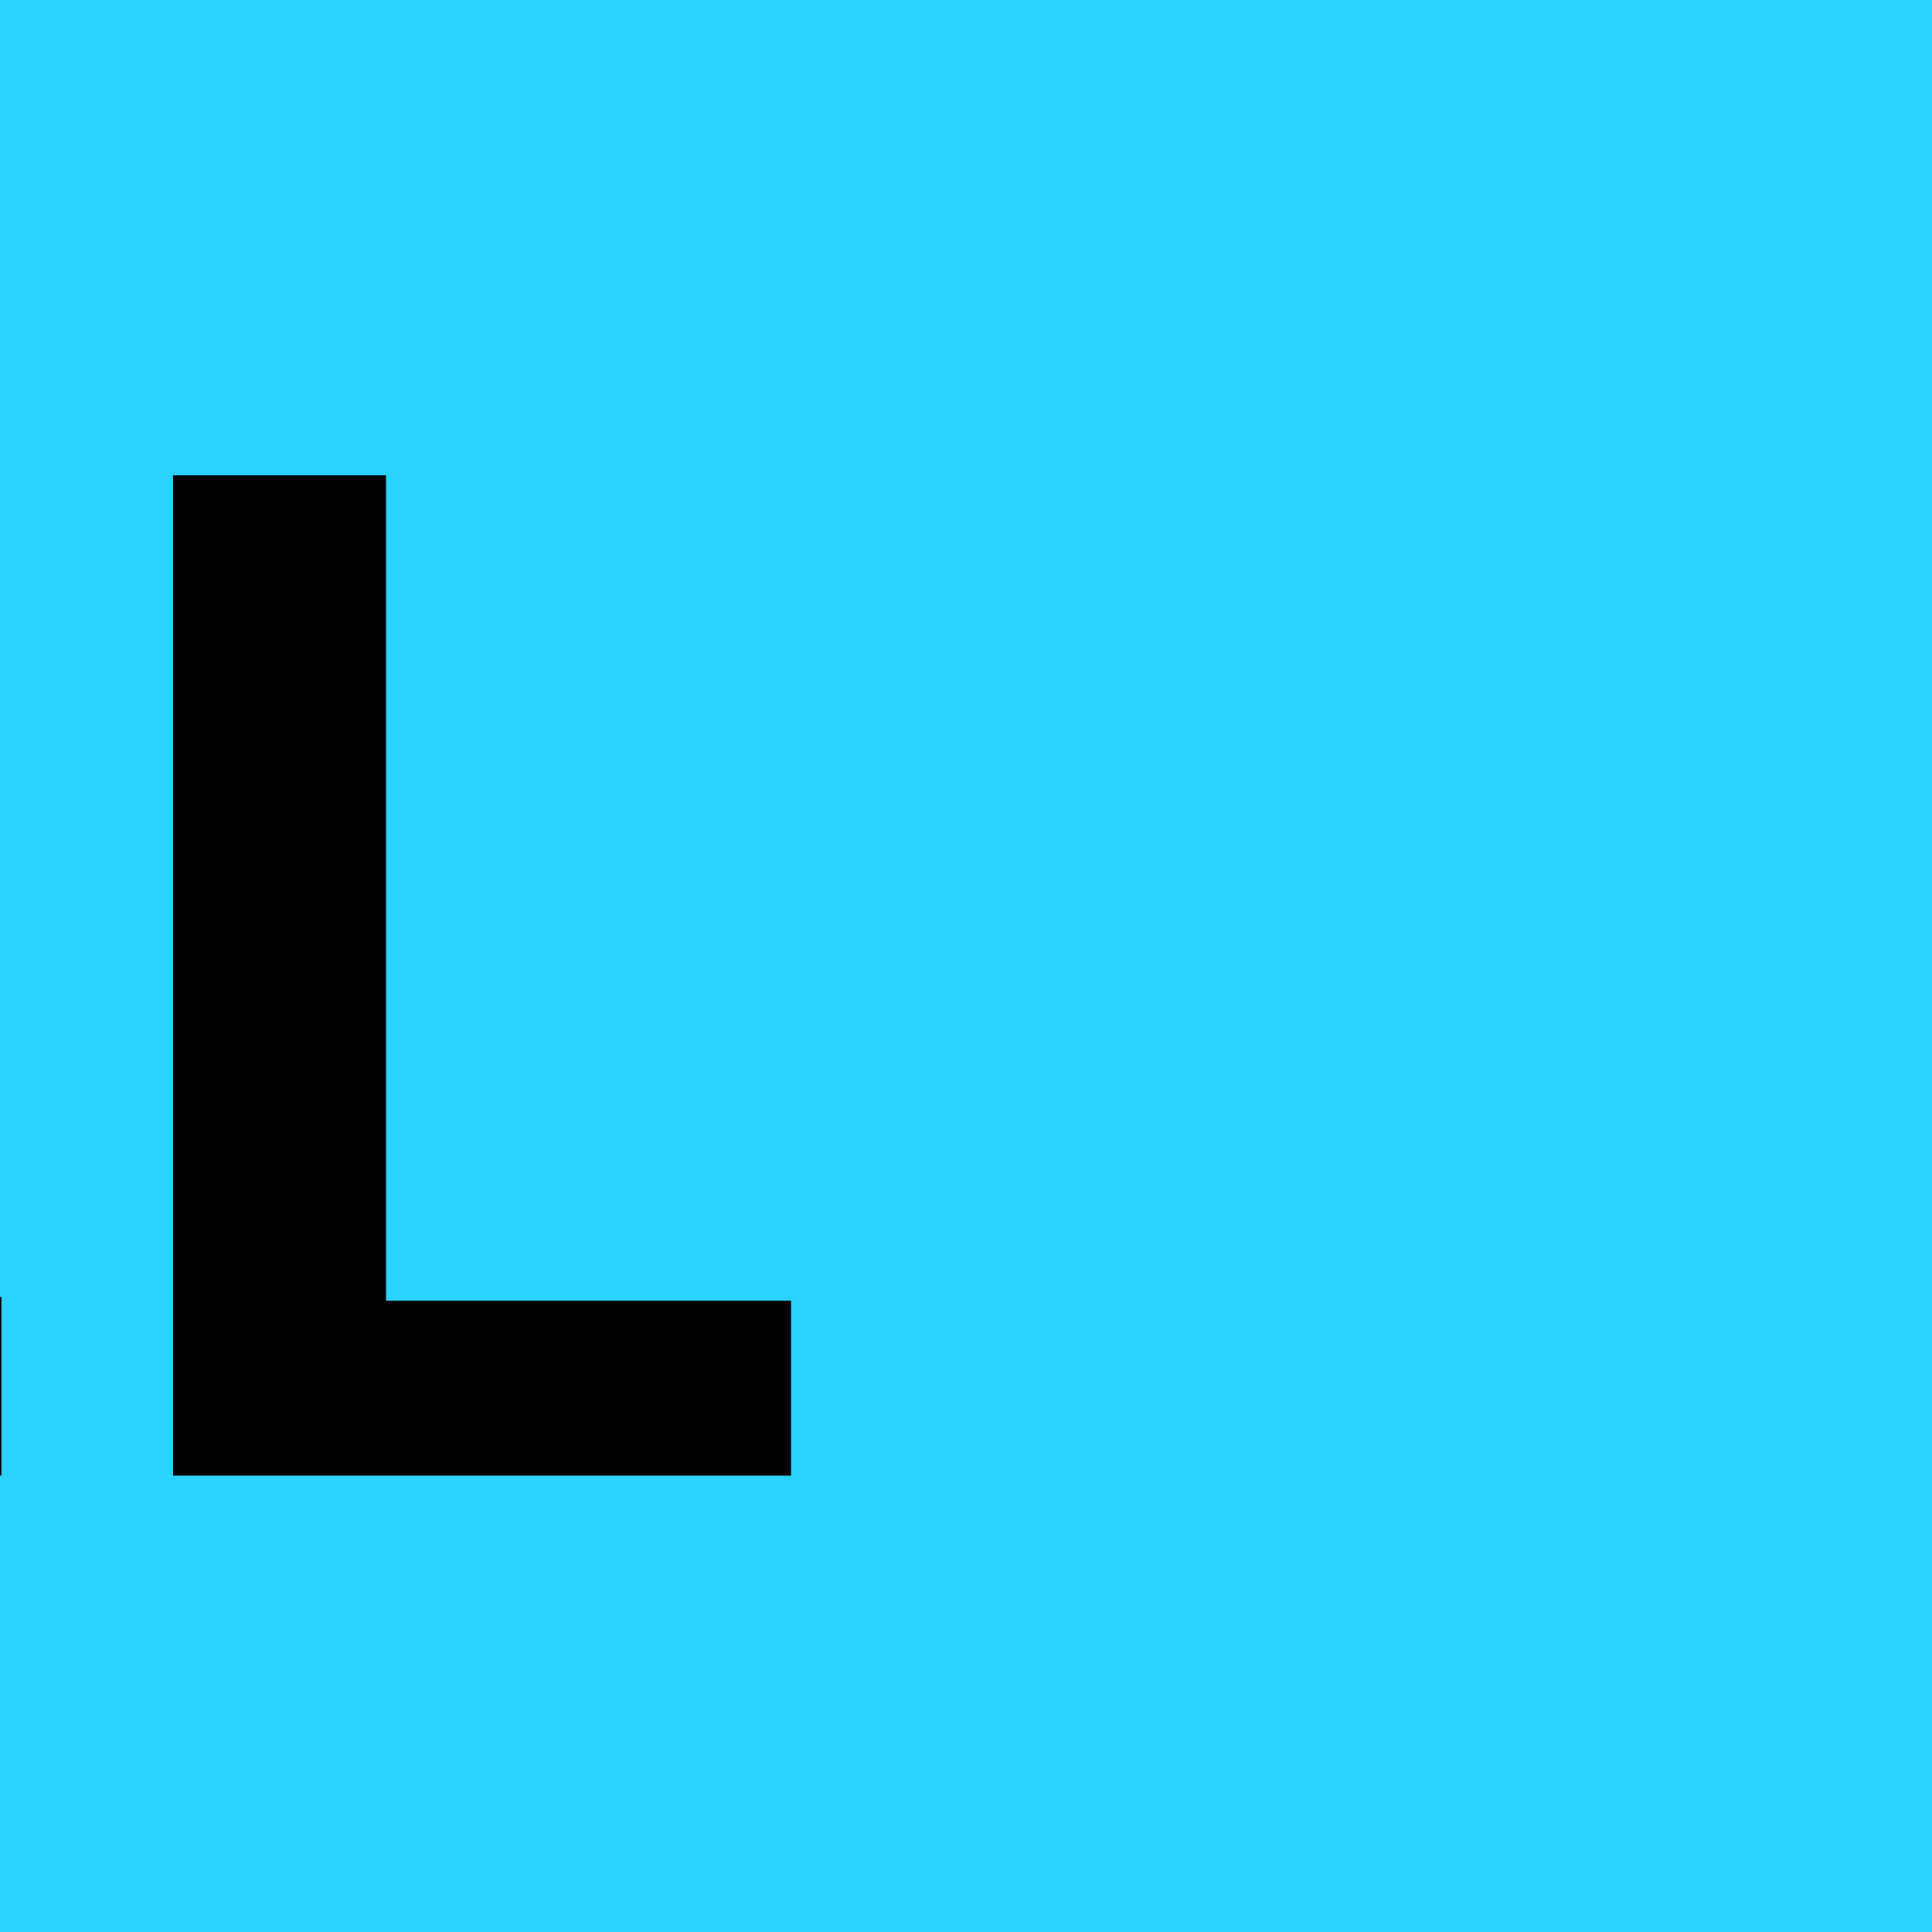
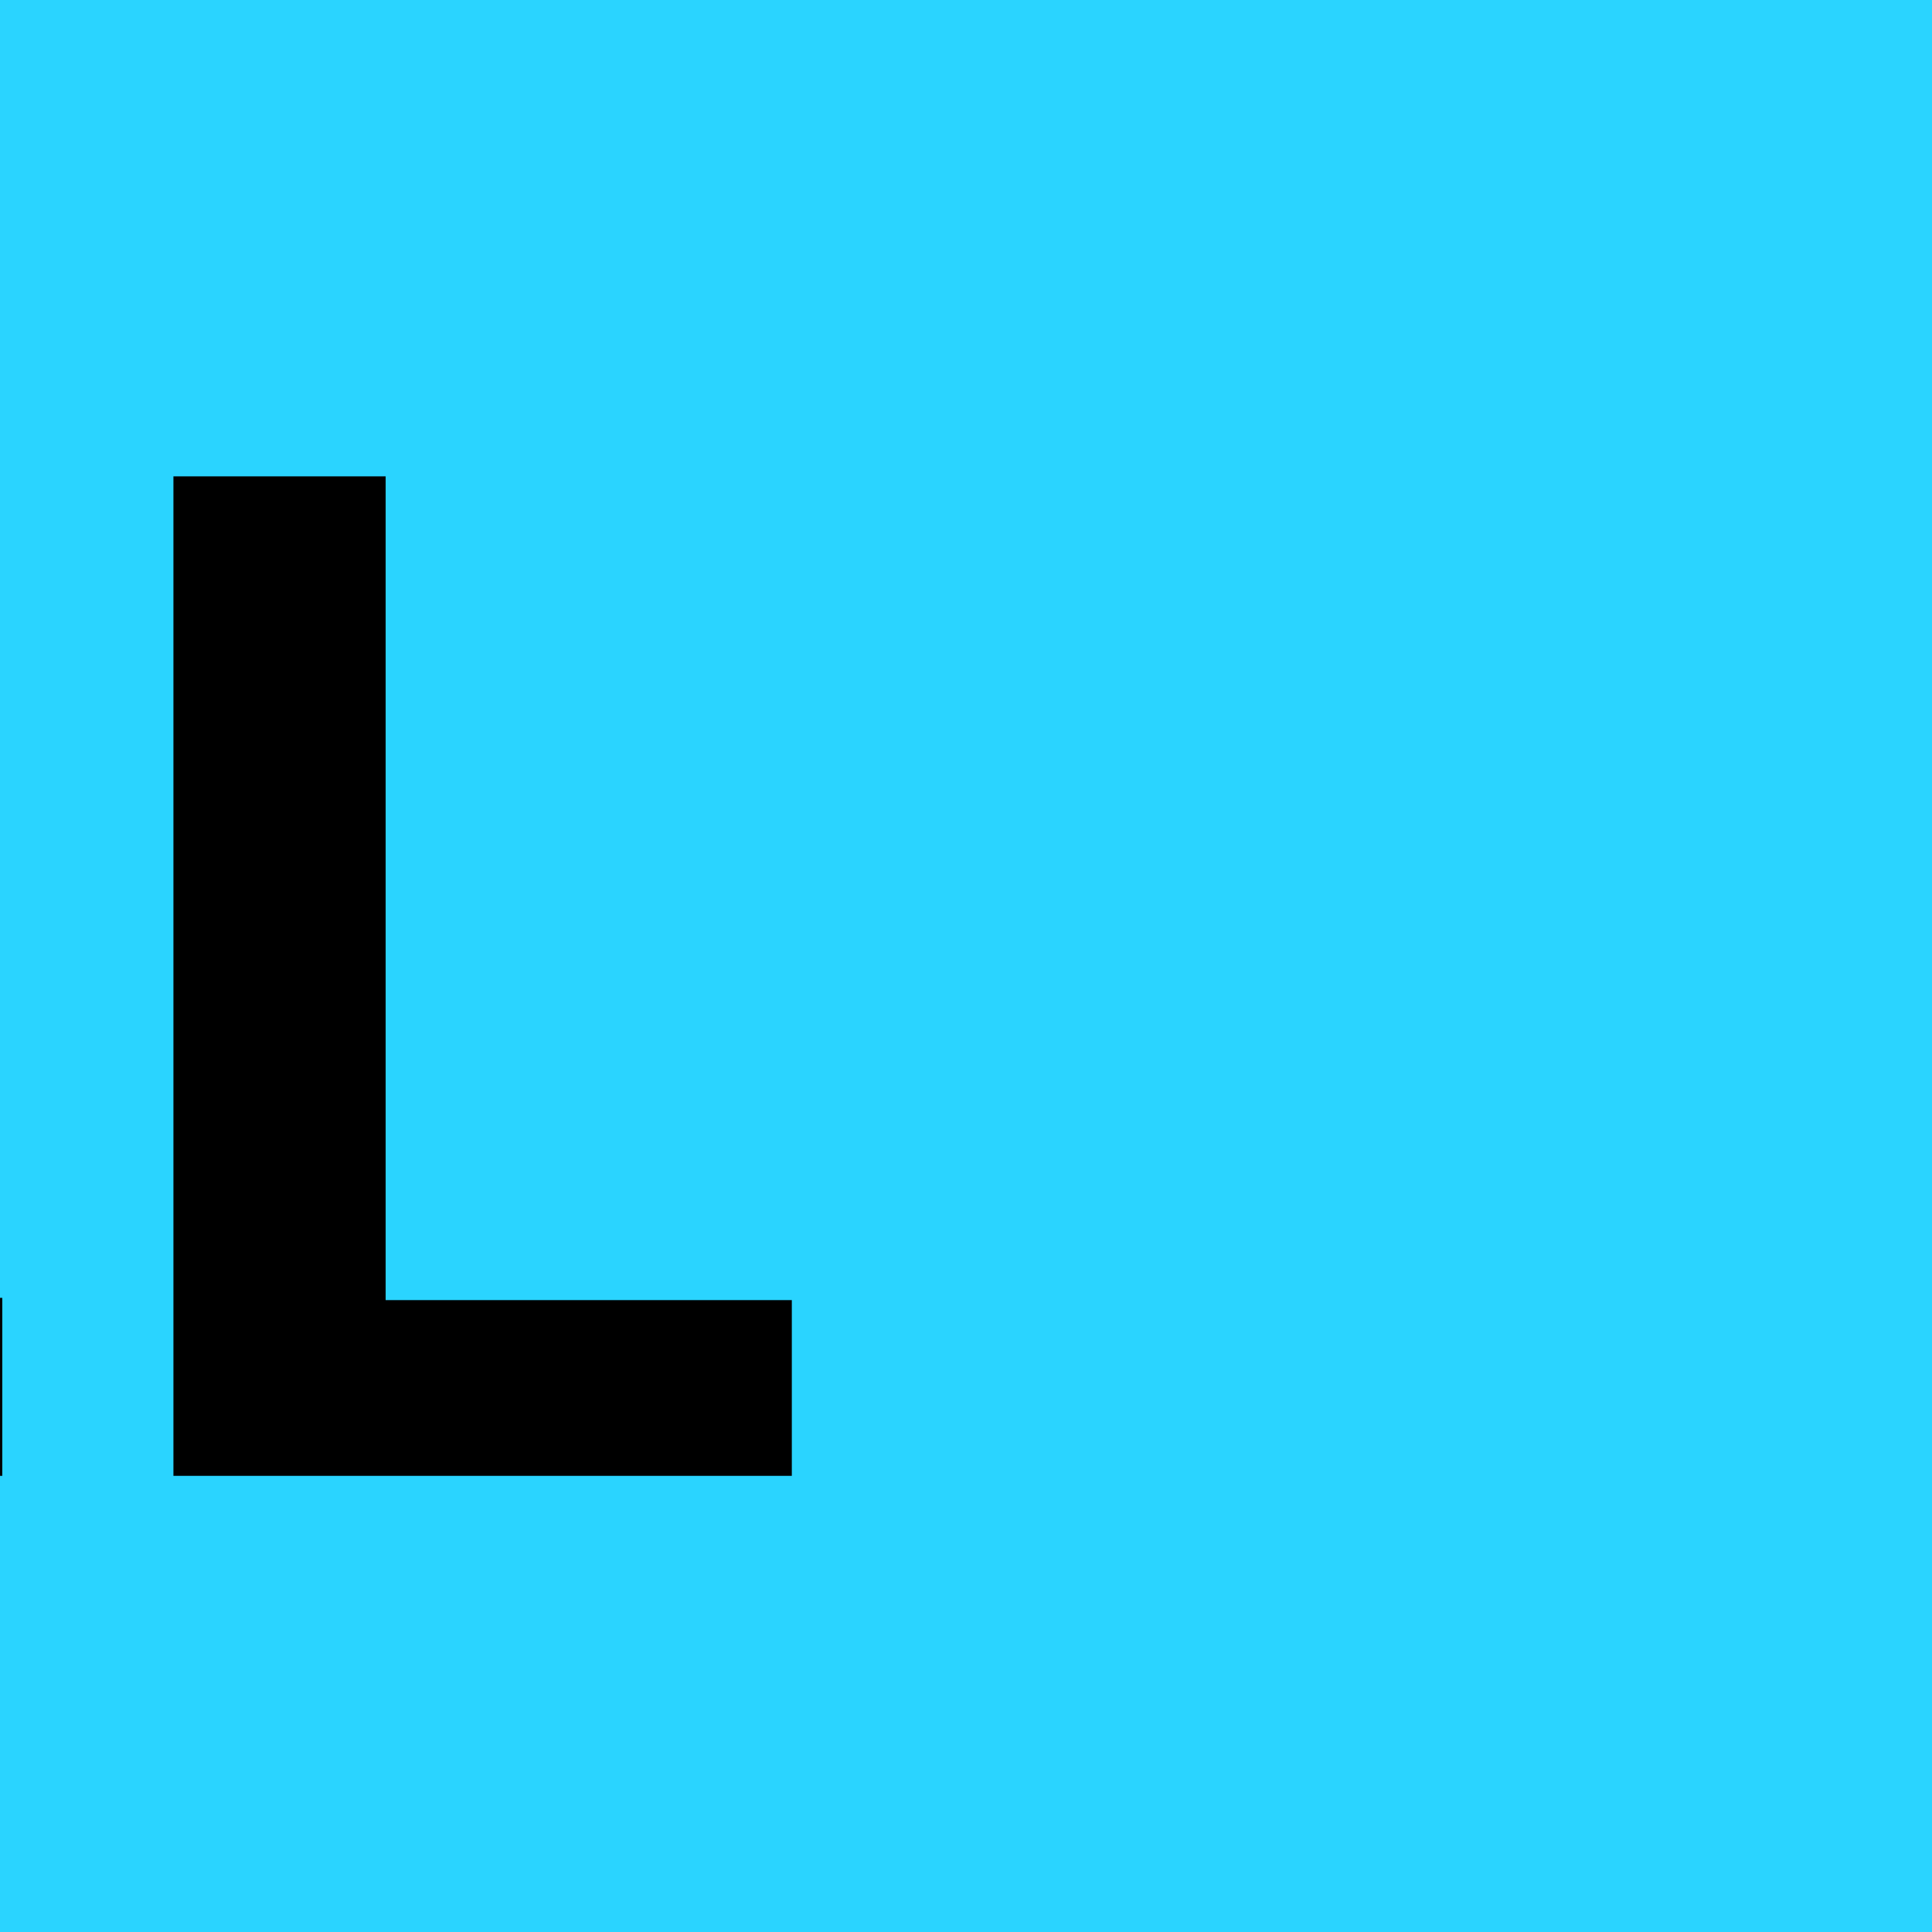
- <svg xmlns="http://www.w3.org/2000/svg" id="svg8" version="1.1" viewBox="0 0 15.875 15.875" height="60" width="60">
+ <svg xmlns="http://www.w3.org/2000/svg" width="50" height="50" viewBox="0 0 13.229 13.229" version="1.1" id="svg8">
  <defs id="defs2" />
  <g id="layer1">
-     <rect y="0" x="0" height="15.875" width="15.875" id="rect835" style="opacity:1;vector-effect:none;fill:#2ad4ff;fill-opacity:1;fill-rule:nonzero;stroke:none;stroke-width:0.353;stroke-linecap:butt;stroke-linejoin:round;stroke-miterlimit:4;stroke-dasharray:none;stroke-dashoffset:0;stroke-opacity:1" />
-     <text id="text839" y="12.126" x="7.837" style="font-style:normal;font-variant:normal;font-weight:bold;font-stretch:normal;font-size:11.511px;line-height:1.25;font-family:Exo;-inkscape-font-specification:'Exo Bold';text-align:center;letter-spacing:0px;word-spacing:0px;text-anchor:middle;fill:#000000;fill-opacity:1;stroke:none;stroke-width:0.265" xml:space="preserve">
-       <tspan style="font-style:normal;font-variant:normal;font-weight:bold;font-stretch:normal;font-family:Exo;-inkscape-font-specification:'Exo Bold';text-align:center;text-anchor:middle;stroke-width:0.265" y="12.126" x="7.837" id="tspan837">2L</tspan>
+     <rect style="opacity:1;vector-effect:none;fill:#2ad4ff;fill-opacity:1;fill-rule:nonzero;stroke:none;stroke-width:0.353;stroke-linecap:butt;stroke-linejoin:round;stroke-miterlimit:4;stroke-dasharray:none;stroke-dashoffset:0;stroke-opacity:1" id="rect835" width="13.229" height="13.229" x="0" y="0" />
+     <text xml:space="preserve" style="font-style:normal;font-variant:normal;font-weight:bold;font-stretch:normal;font-size:9.592px;line-height:1.25;font-family:Exo;-inkscape-font-specification:'Exo Bold';text-align:center;letter-spacing:0px;word-spacing:0px;text-anchor:middle;fill:#000000;fill-opacity:1;stroke:none;stroke-width:0.265" x="6.531" y="10.105" id="text839">
+       <tspan id="tspan837" x="6.531" y="10.105" style="font-style:normal;font-variant:normal;font-weight:bold;font-stretch:normal;font-family:Exo;-inkscape-font-specification:'Exo Bold';text-align:center;text-anchor:middle;stroke-width:0.265">2L</tspan>
    </text>
  </g>
</svg>
